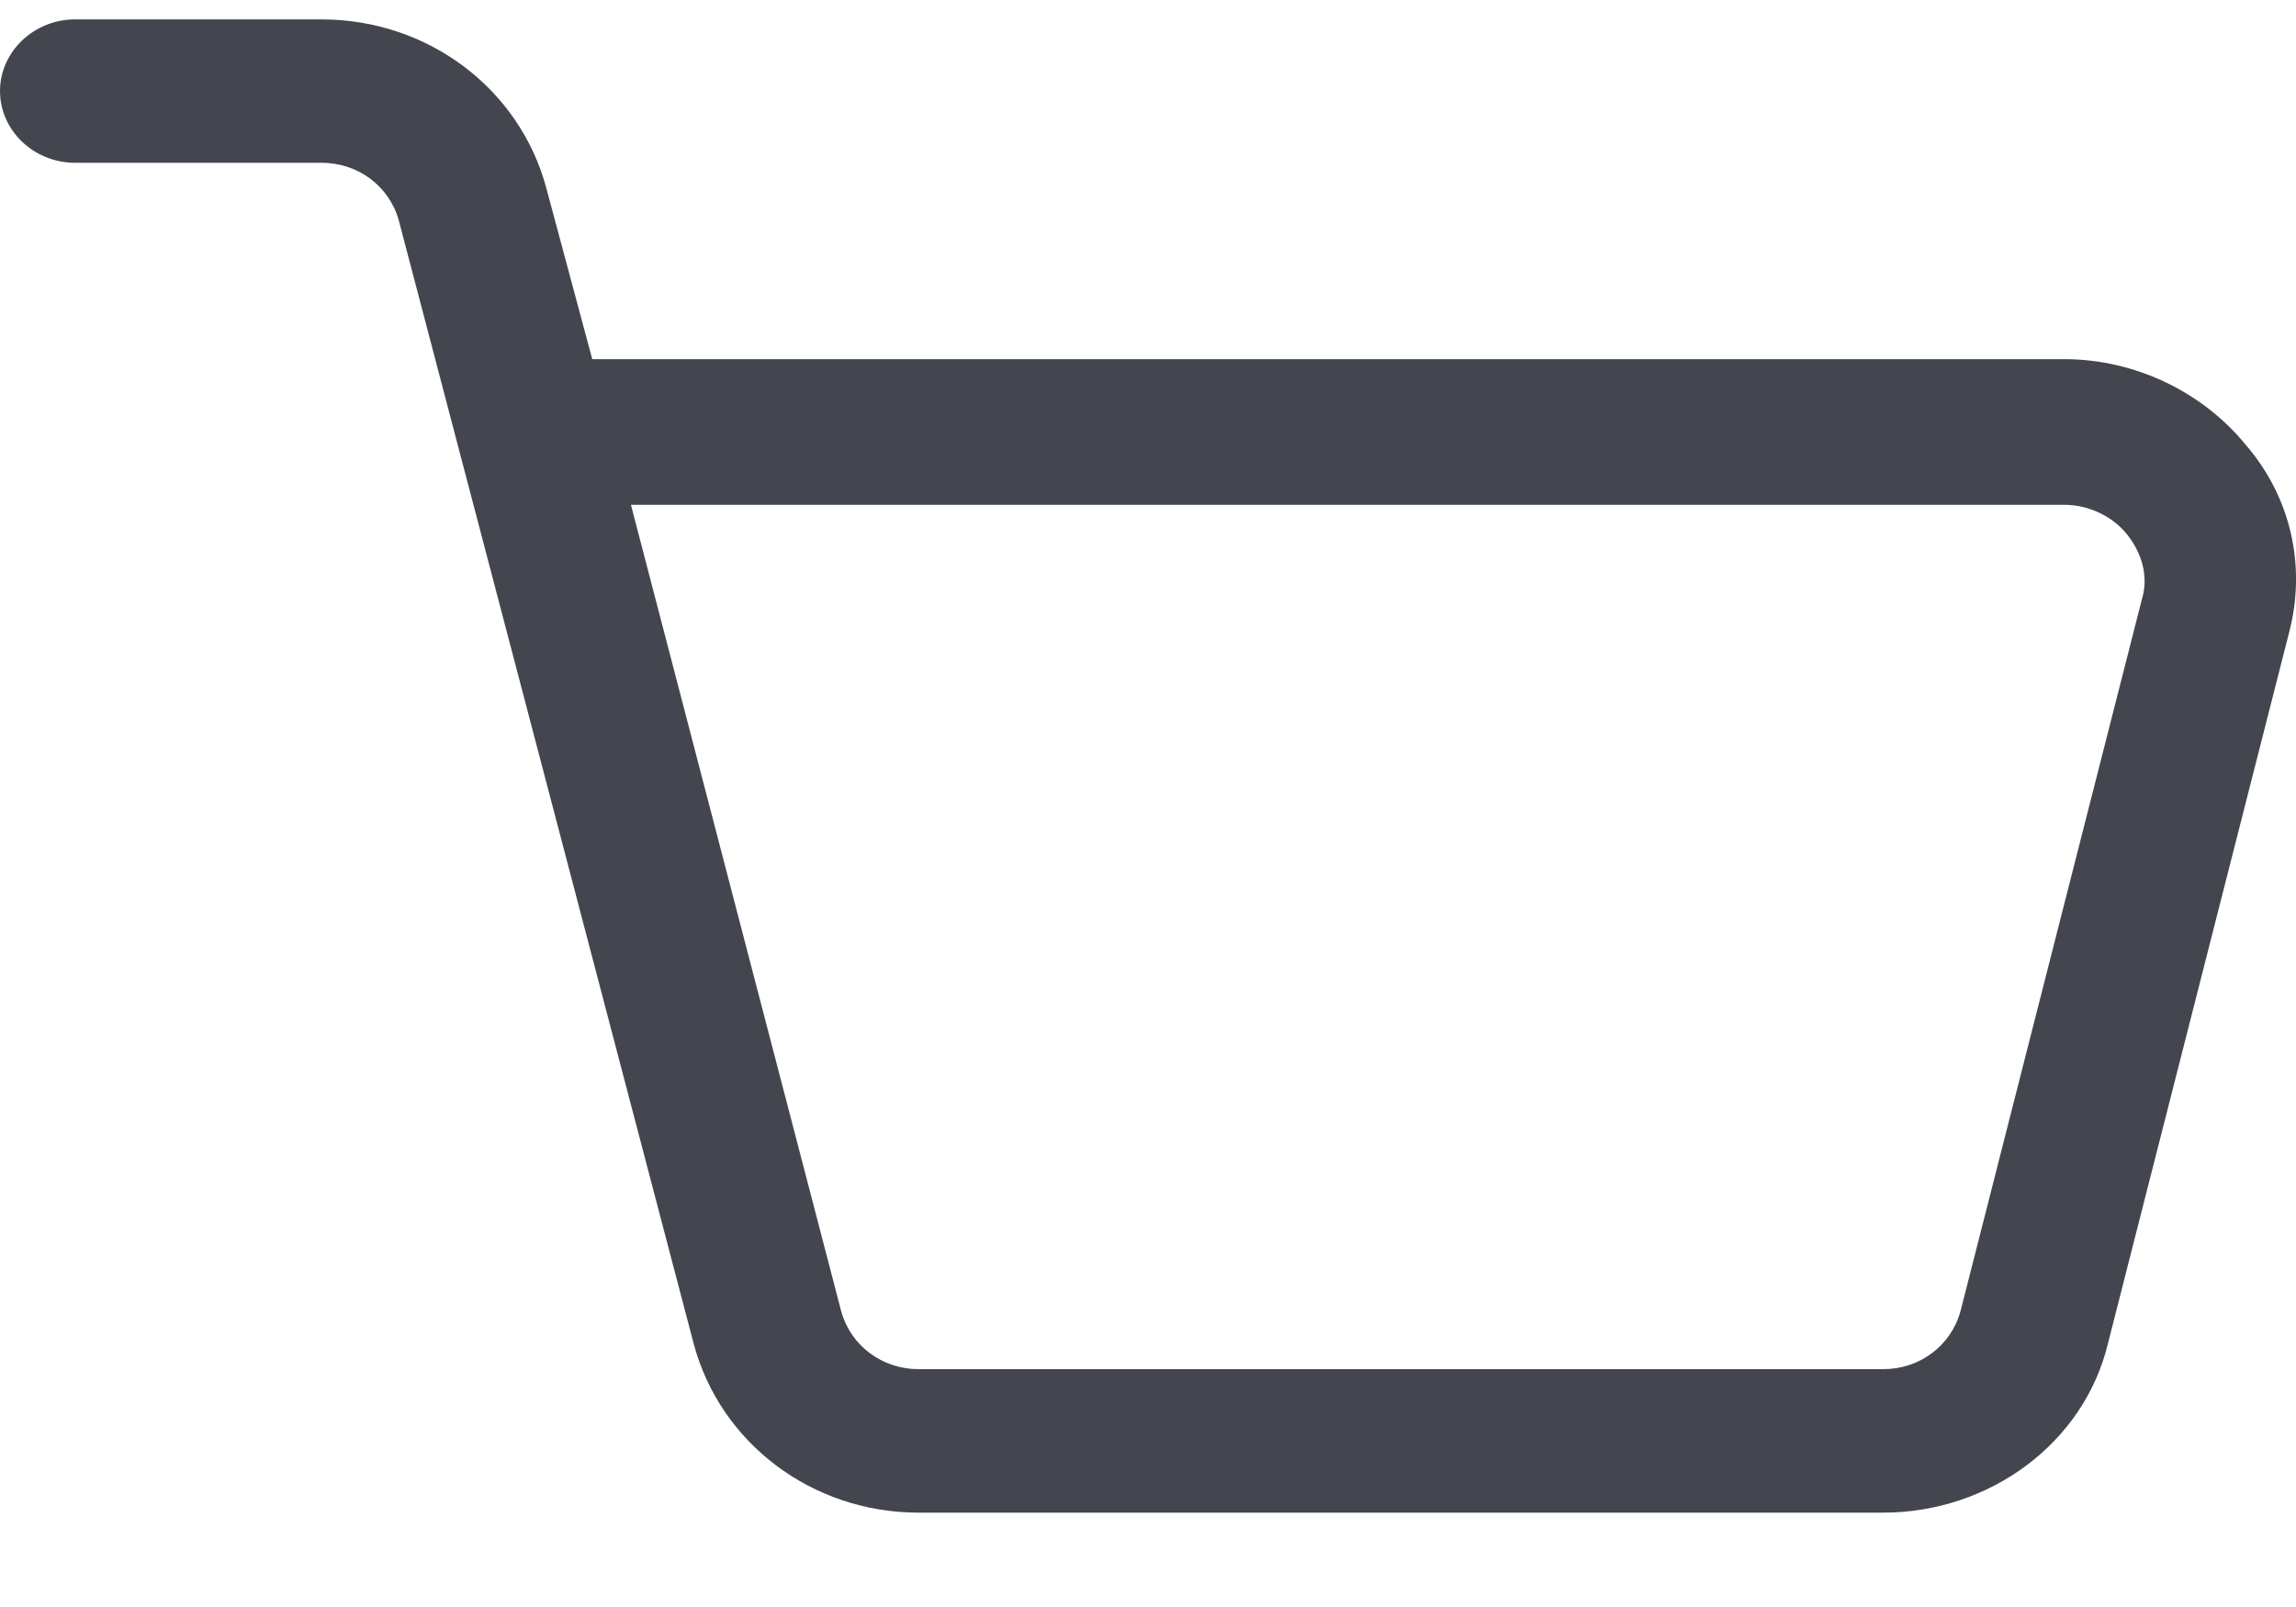
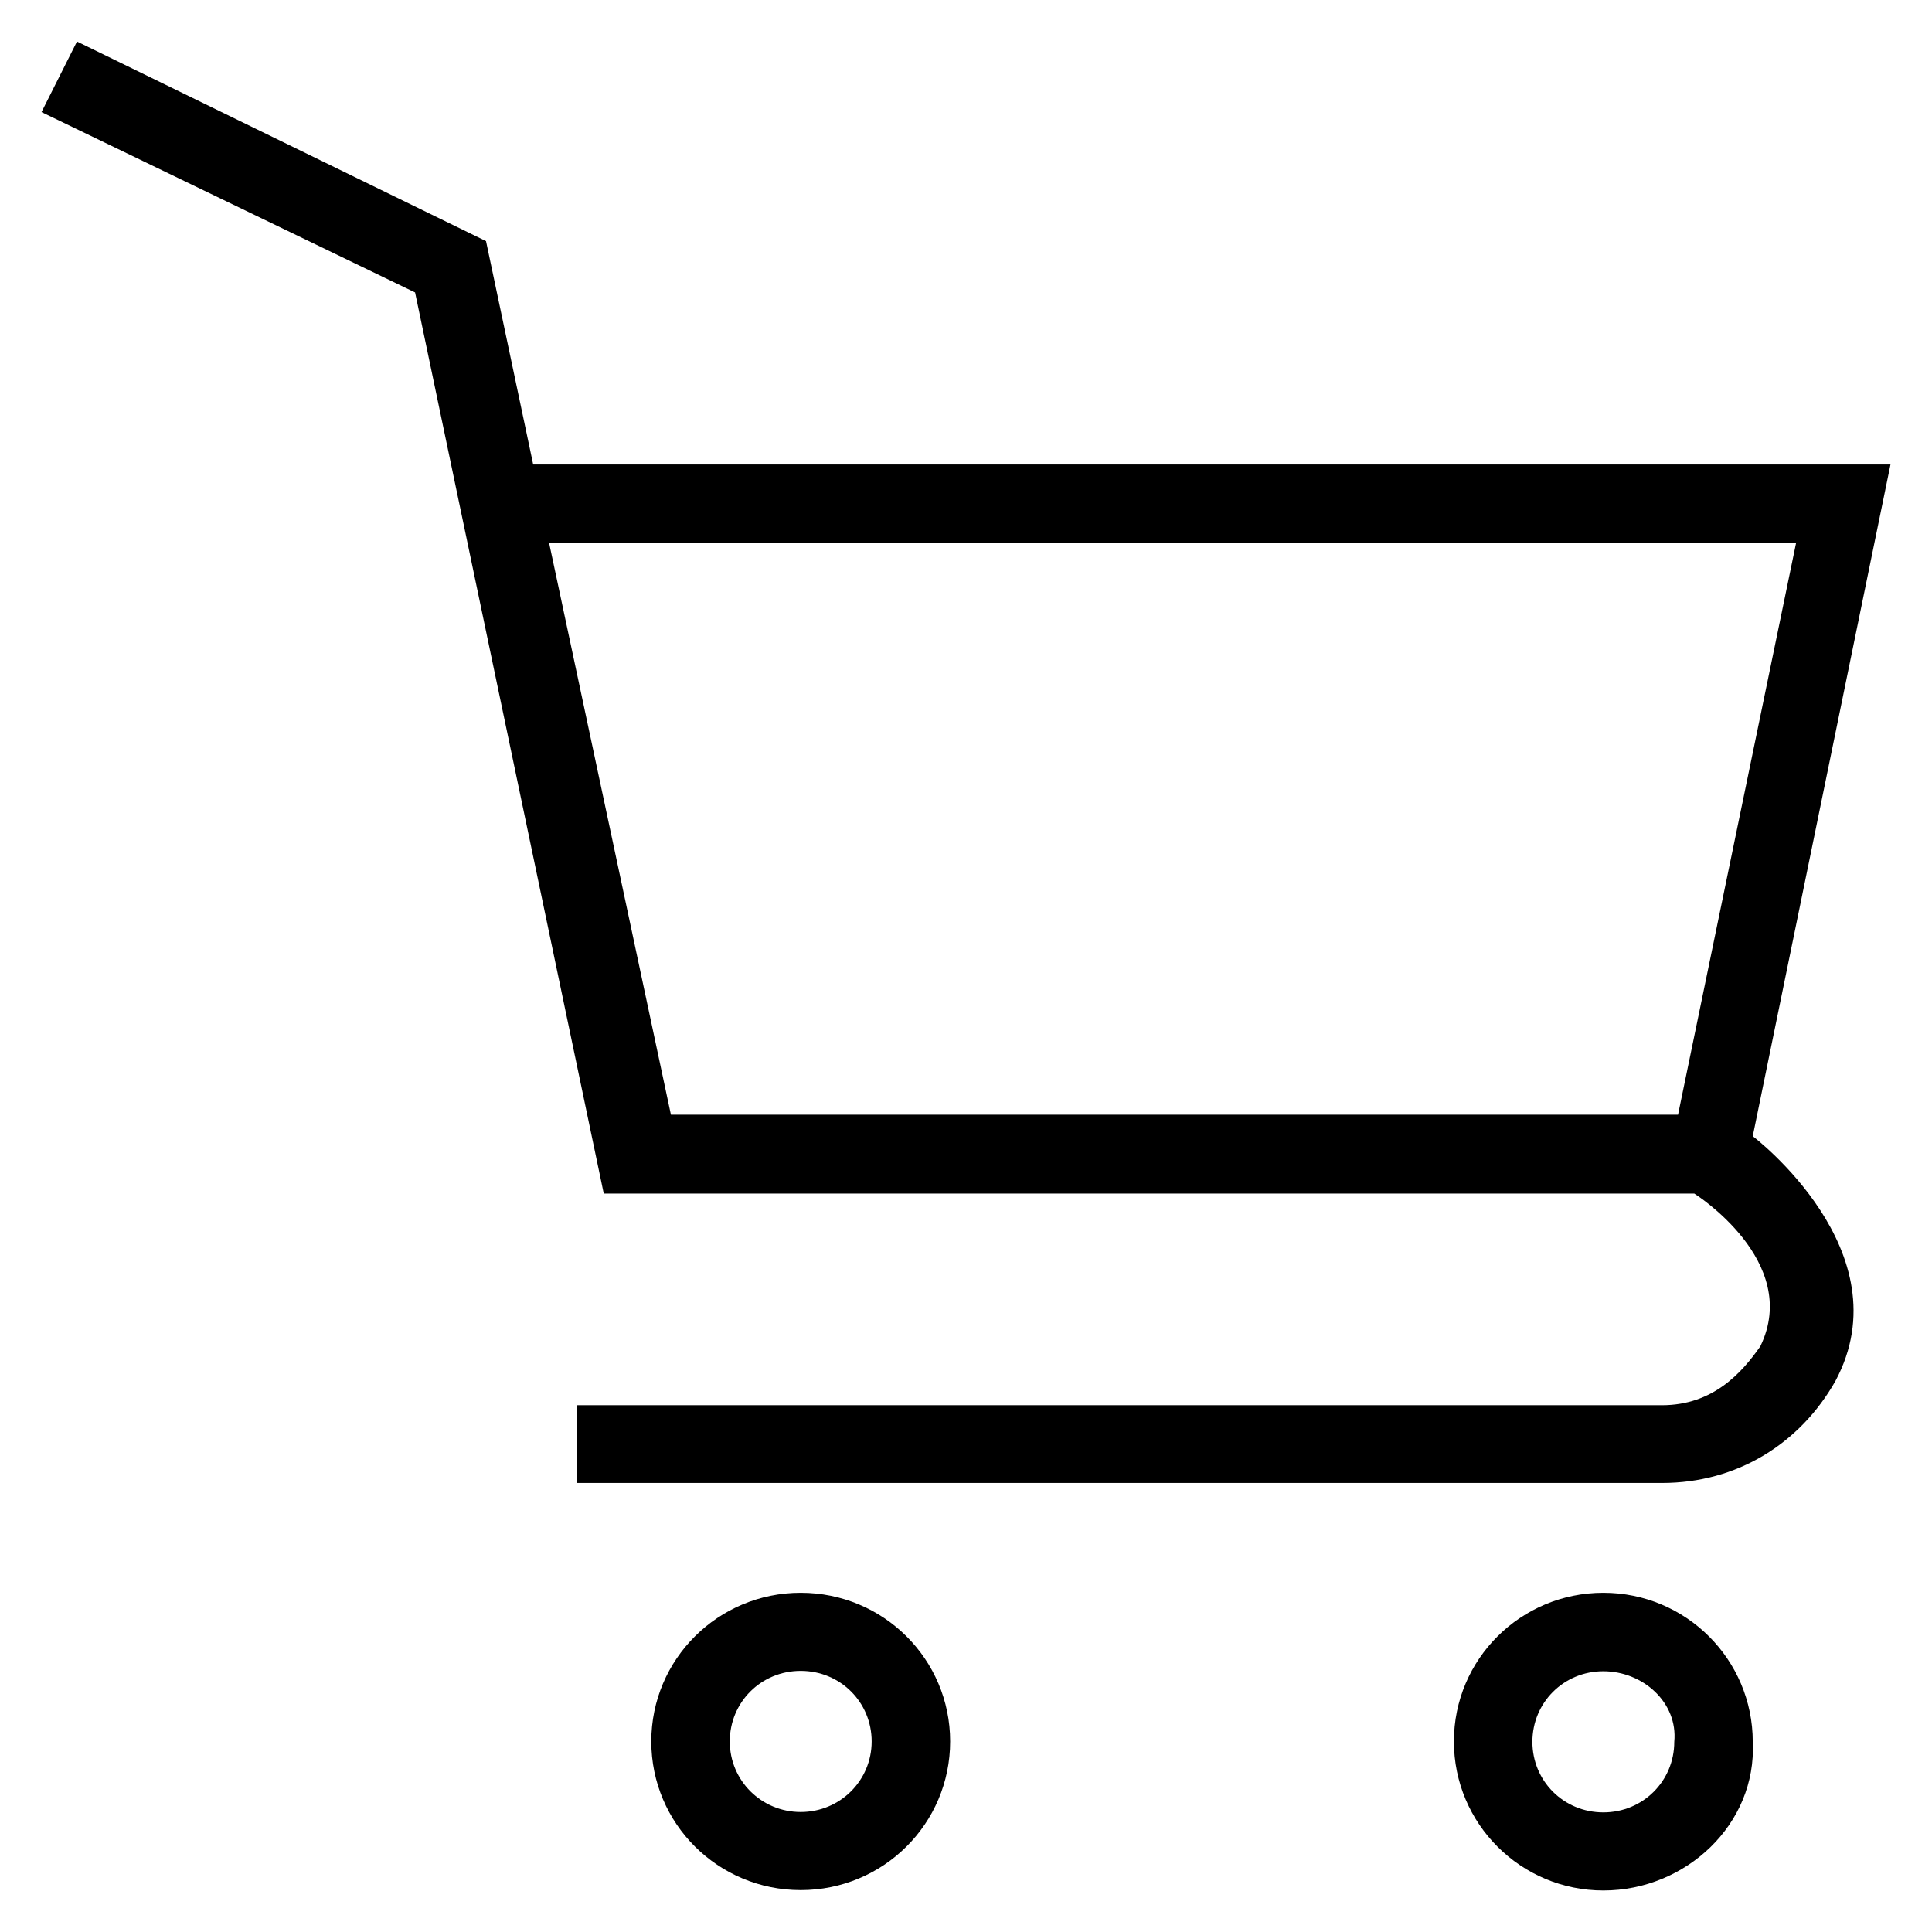
- <svg xmlns="http://www.w3.org/2000/svg" width="20" height="14" viewBox="0 0 20 14" fill="none">
-   <path d="M19.561 3.874C19.182 3.41 18.592 3.129 17.982 3.129H5.159L4.759 1.639C4.527 0.773 3.728 0.169 2.801 0.169H0.653C0.295 0.169 0 0.451 0 0.793C0 1.136 0.294 1.418 0.653 1.418H2.801C3.117 1.418 3.39 1.619 3.474 1.921L6.043 11.708C6.275 12.574 7.075 13.178 8.002 13.178H16.403C17.329 13.178 18.151 12.574 18.361 11.708L19.941 5.506C20.088 4.941 19.962 4.337 19.561 3.874L19.561 3.874ZM18.657 5.223L17.077 11.425C16.993 11.726 16.72 11.928 16.404 11.928H8.002C7.686 11.928 7.412 11.726 7.328 11.425L5.496 4.398H17.983C18.194 4.398 18.404 4.498 18.531 4.659C18.657 4.82 18.719 5.021 18.657 5.223L18.657 5.223Z" fill="#43464E" />
+ <svg xmlns="http://www.w3.org/2000/svg" version="1.1" viewBox="0 0 512 512" enable-background="new 0 0 512 512">
+   <g>
+     <g>
+       <path d="m464.5,301.1l36.5-178h-359.7l-12.5-59.2-108.4-52.9-9.4,18.7 99,47.8 50,238.8h289c0,0 28.5,17.9 17.5,40.5-4.9,7-12.5,15.6-26.1,15.6h-287.6v20.6h287.7c19.8,0 36.5-10.4 45.9-27 18.4-34.4-21.9-64.9-21.9-64.9zm-286.7-5.7l-32.3-151.6h330.5l-31.3,151.6h-266.9z" />
+       <path d="m212.2,422.1c-21.9,0-39.6,17.6-39.6,39.4s17.7,39.4 39.6,39.4 39.6-17.6 39.6-39.4-17.7-39.4-39.6-39.4zm0,58.1c-10.4,0-18.8-8.3-18.8-18.7s8.3-18.7 18.8-18.7 18.8,8.3 18.8,18.7-8.4,18.7-18.8,18.7z" />
+       <path d="m424.9,422.1c-21.9,0-39.6,17.6-39.6,39.4s17.7,39.5 39.6,39.5 40.7-17.6 39.6-39.4c0-21.8-17.7-39.5-39.6-39.5zm18.8,39.5c0,10.4-8.3,18.7-18.8,18.7s-18.8-8.3-18.8-18.7 8.3-18.7 18.8-18.7 19.8,8.3 18.8,18.7z" />
+     </g>
+   </g>
</svg>
